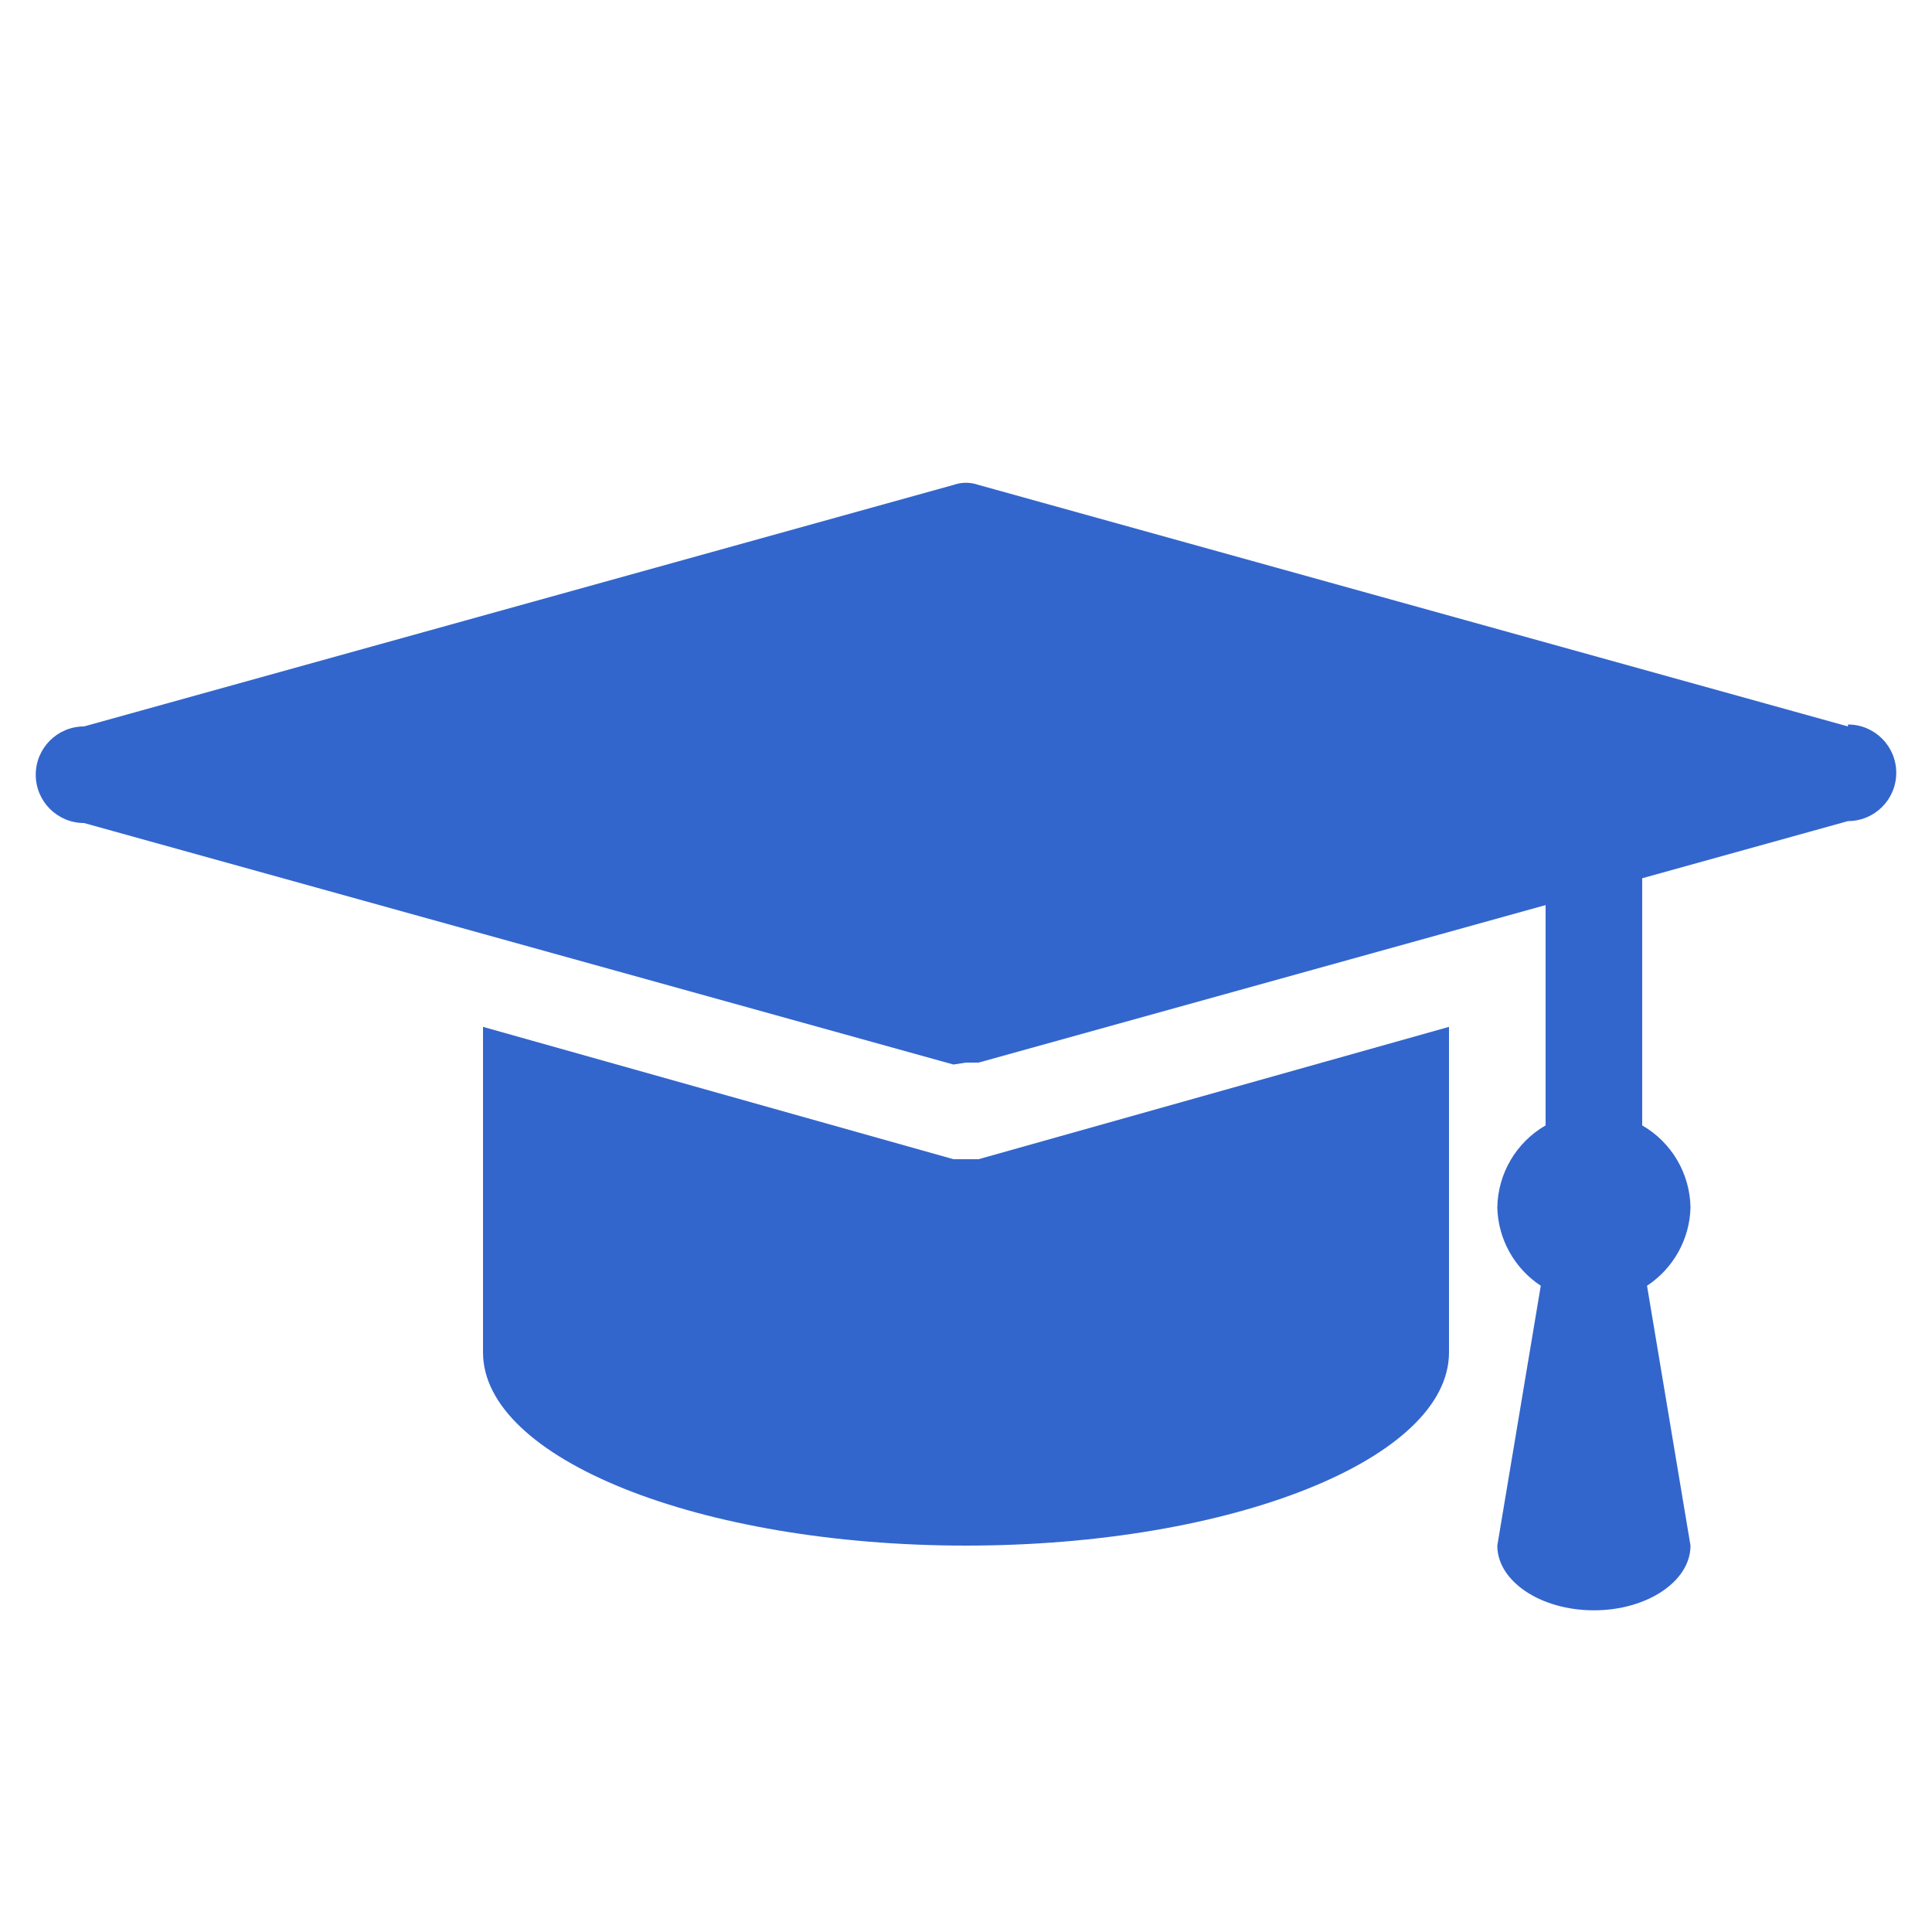
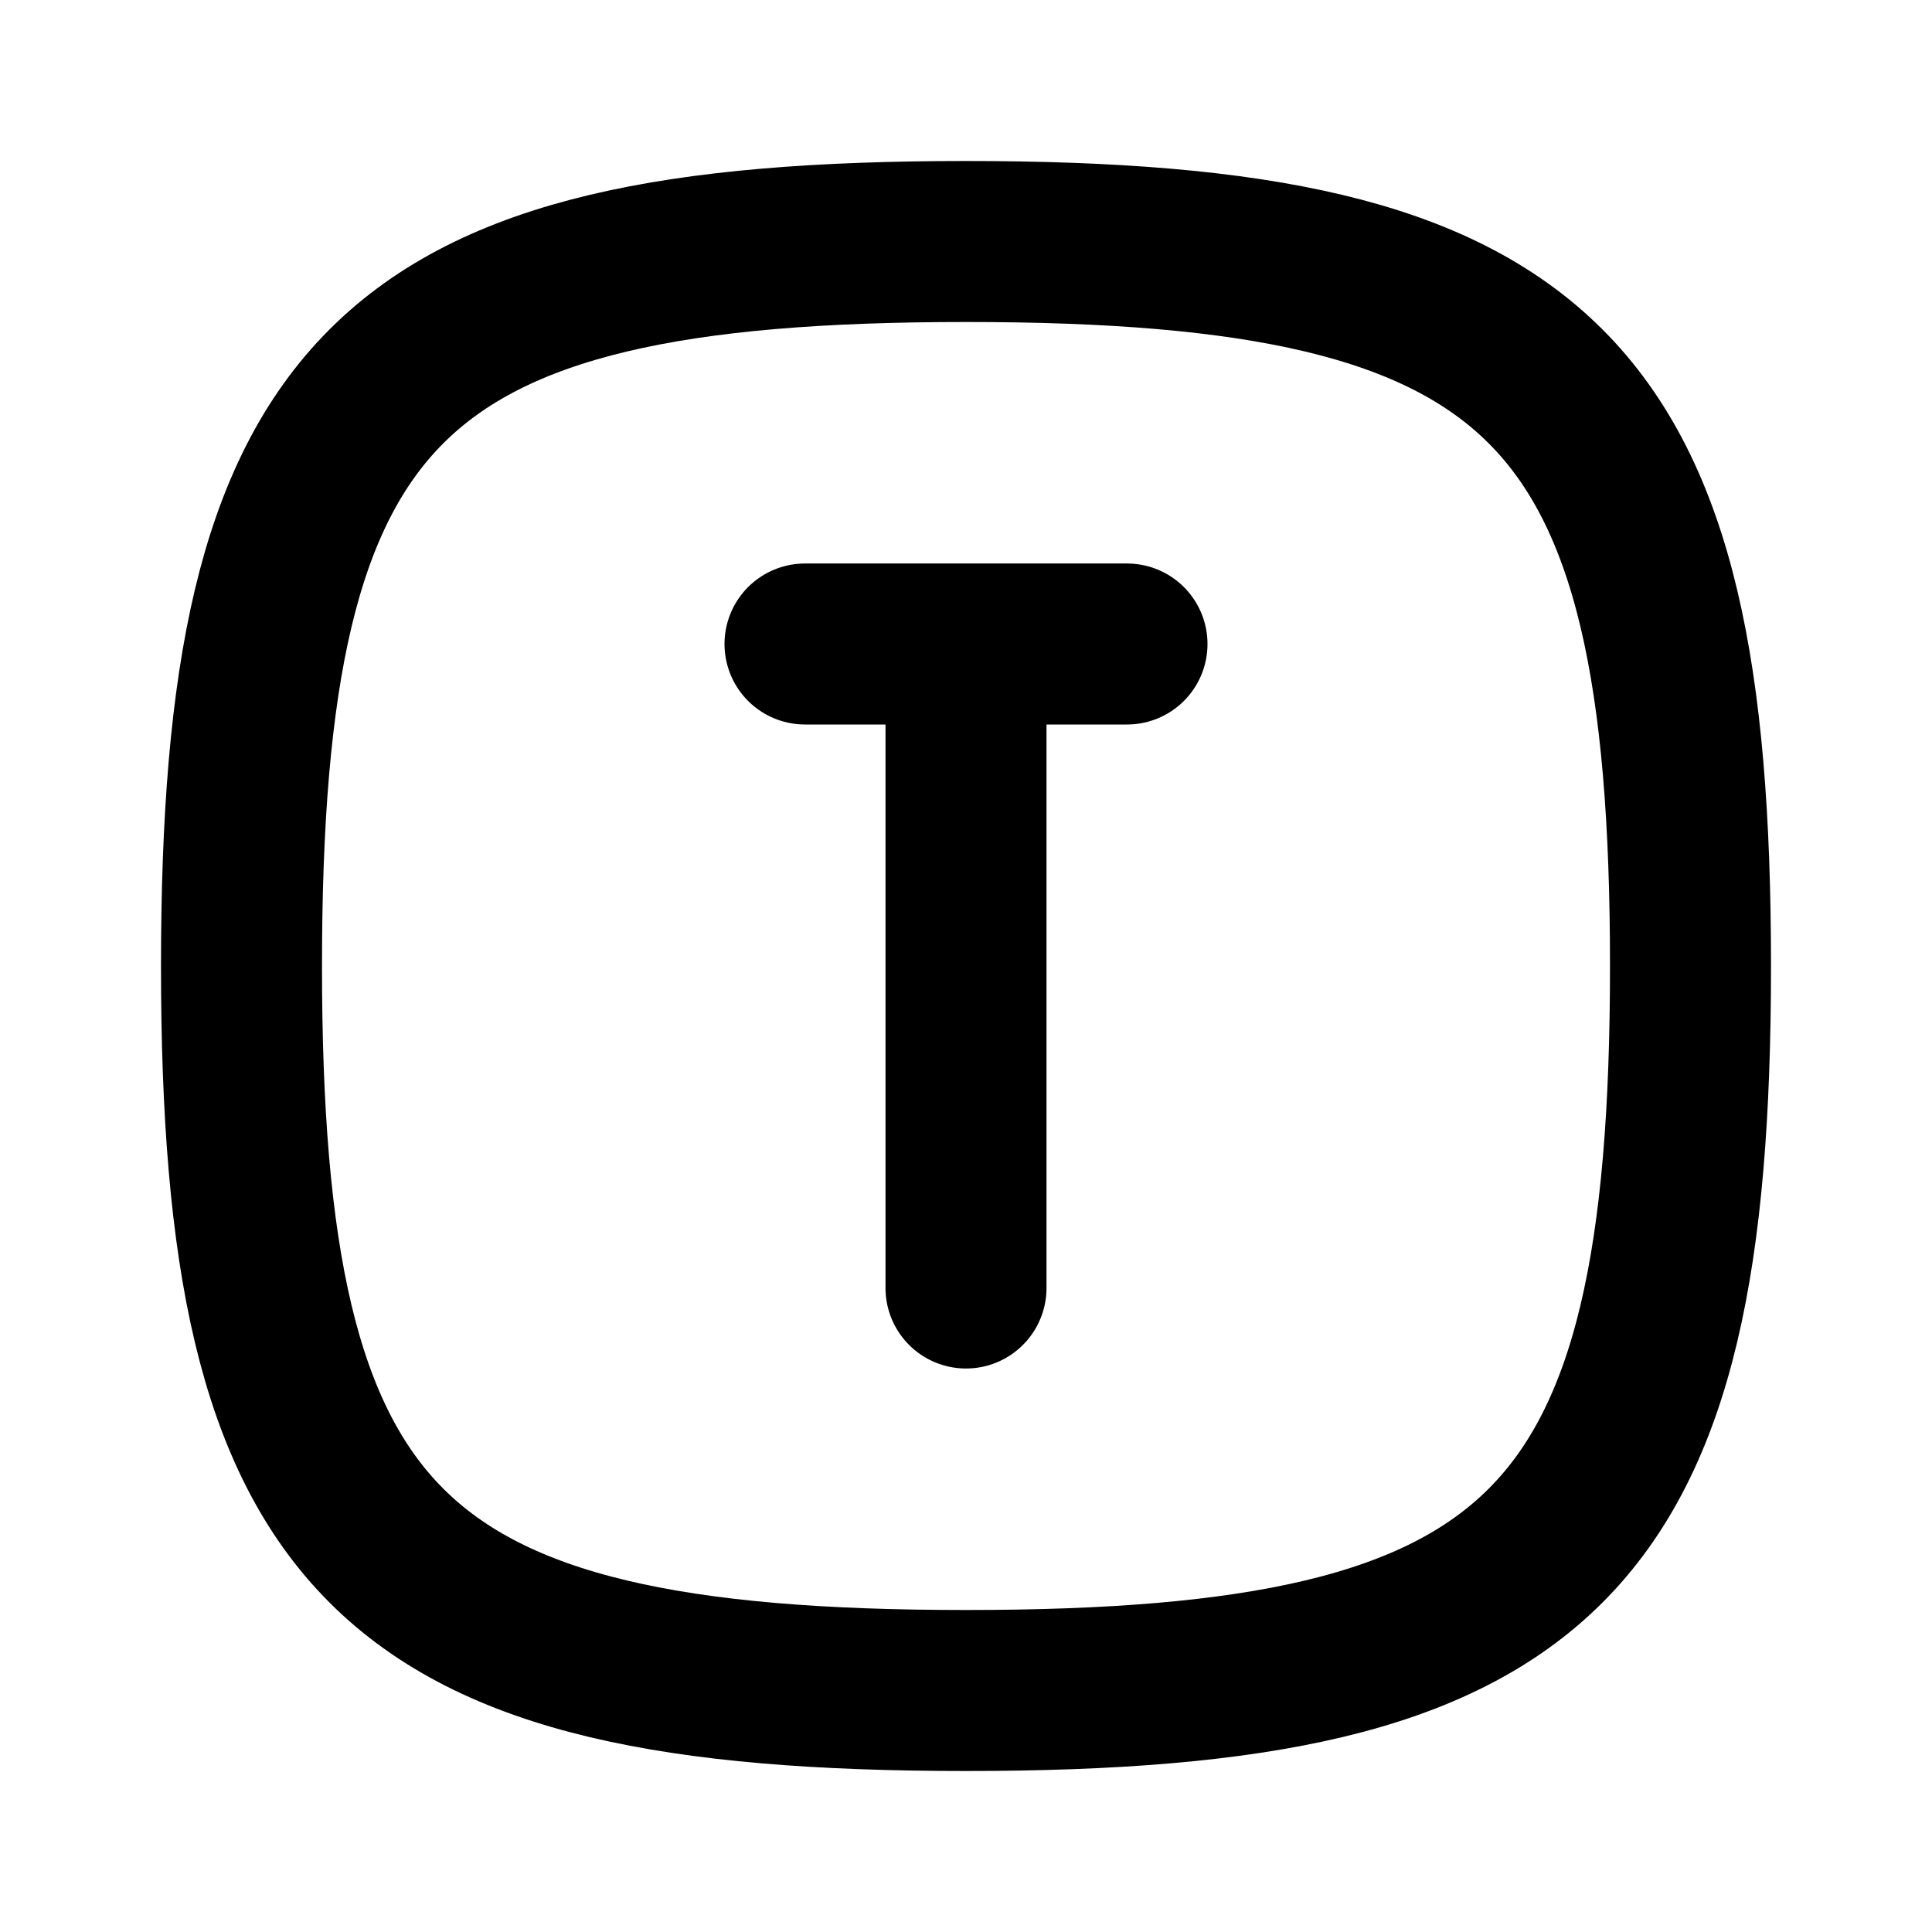
- <svg xmlns="http://www.w3.org/2000/svg" viewBox="2 2 20 20">
-   <path d="M12.13,14,12,14l-.13,0L7,12.63V16c0,1.1,2.24,2,5,2s5-.9,5-2V12.63Z" fill="#36c" />
-   <path d="M21.13,9.52l-9-2.5a.39.39,0,0,0-.26,0l-9,2.5a.5.5,0,0,0,0,1l9,2.5L12,13l.13,0,9-2.5a.5.5,0,0,0,0-1Z" fill="#36c" />
-   <path d="M19.5,14.5a1,1,0,0,0-.5-.85V10H18v3.65a1,1,0,0,0-.5.85,1,1,0,0,0,.45.81L17.5,18c0,.37.45.67,1,.67s1-.3,1-.67l-.45-2.69A1,1,0,0,0,19.5,14.5Z" fill="#36c" />
+ <svg xmlns="http://www.w3.org/2000/svg" width="24" height="24" viewBox="0 0 24 24">
+   <path fill="none" stroke="currentColor" stroke-linecap="round" stroke-linejoin="round" stroke-width="2" d="M10 8h4m-2 0v8m0-13c7.2 0 9 1.8 9 9s-1.8 9-9 9s-9-1.8-9-9s1.8-9 9-9" />
</svg>
